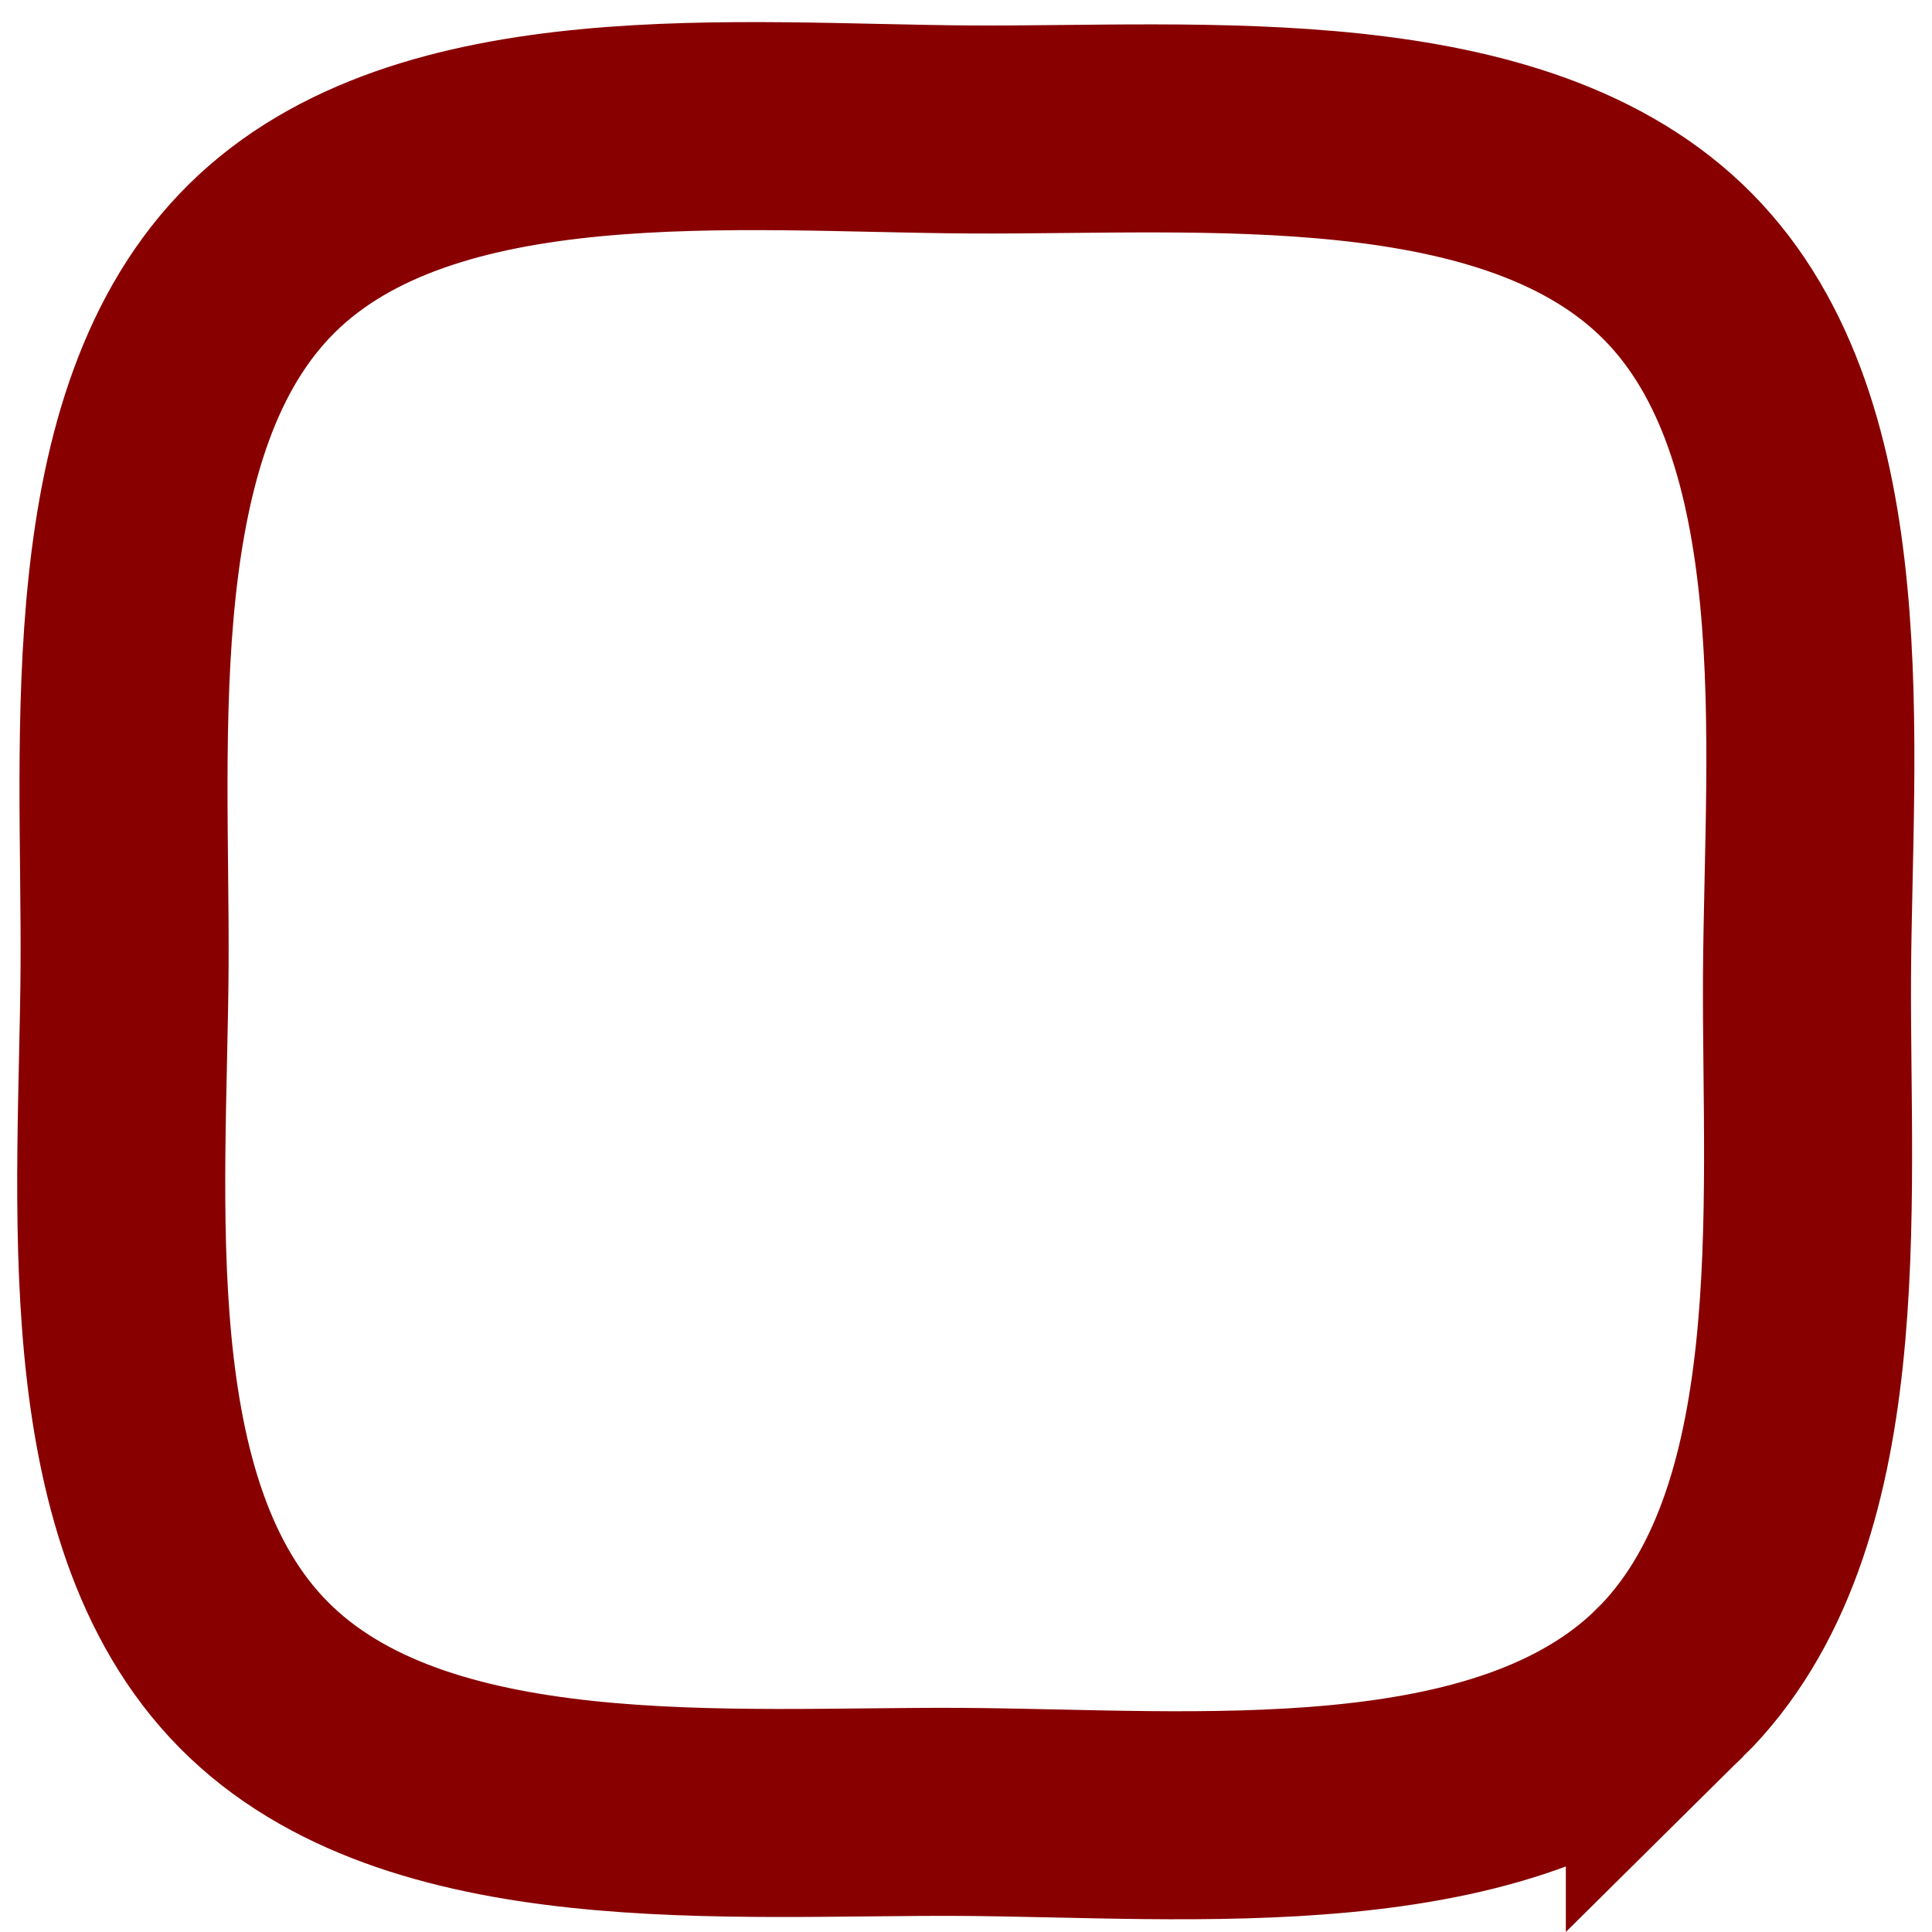
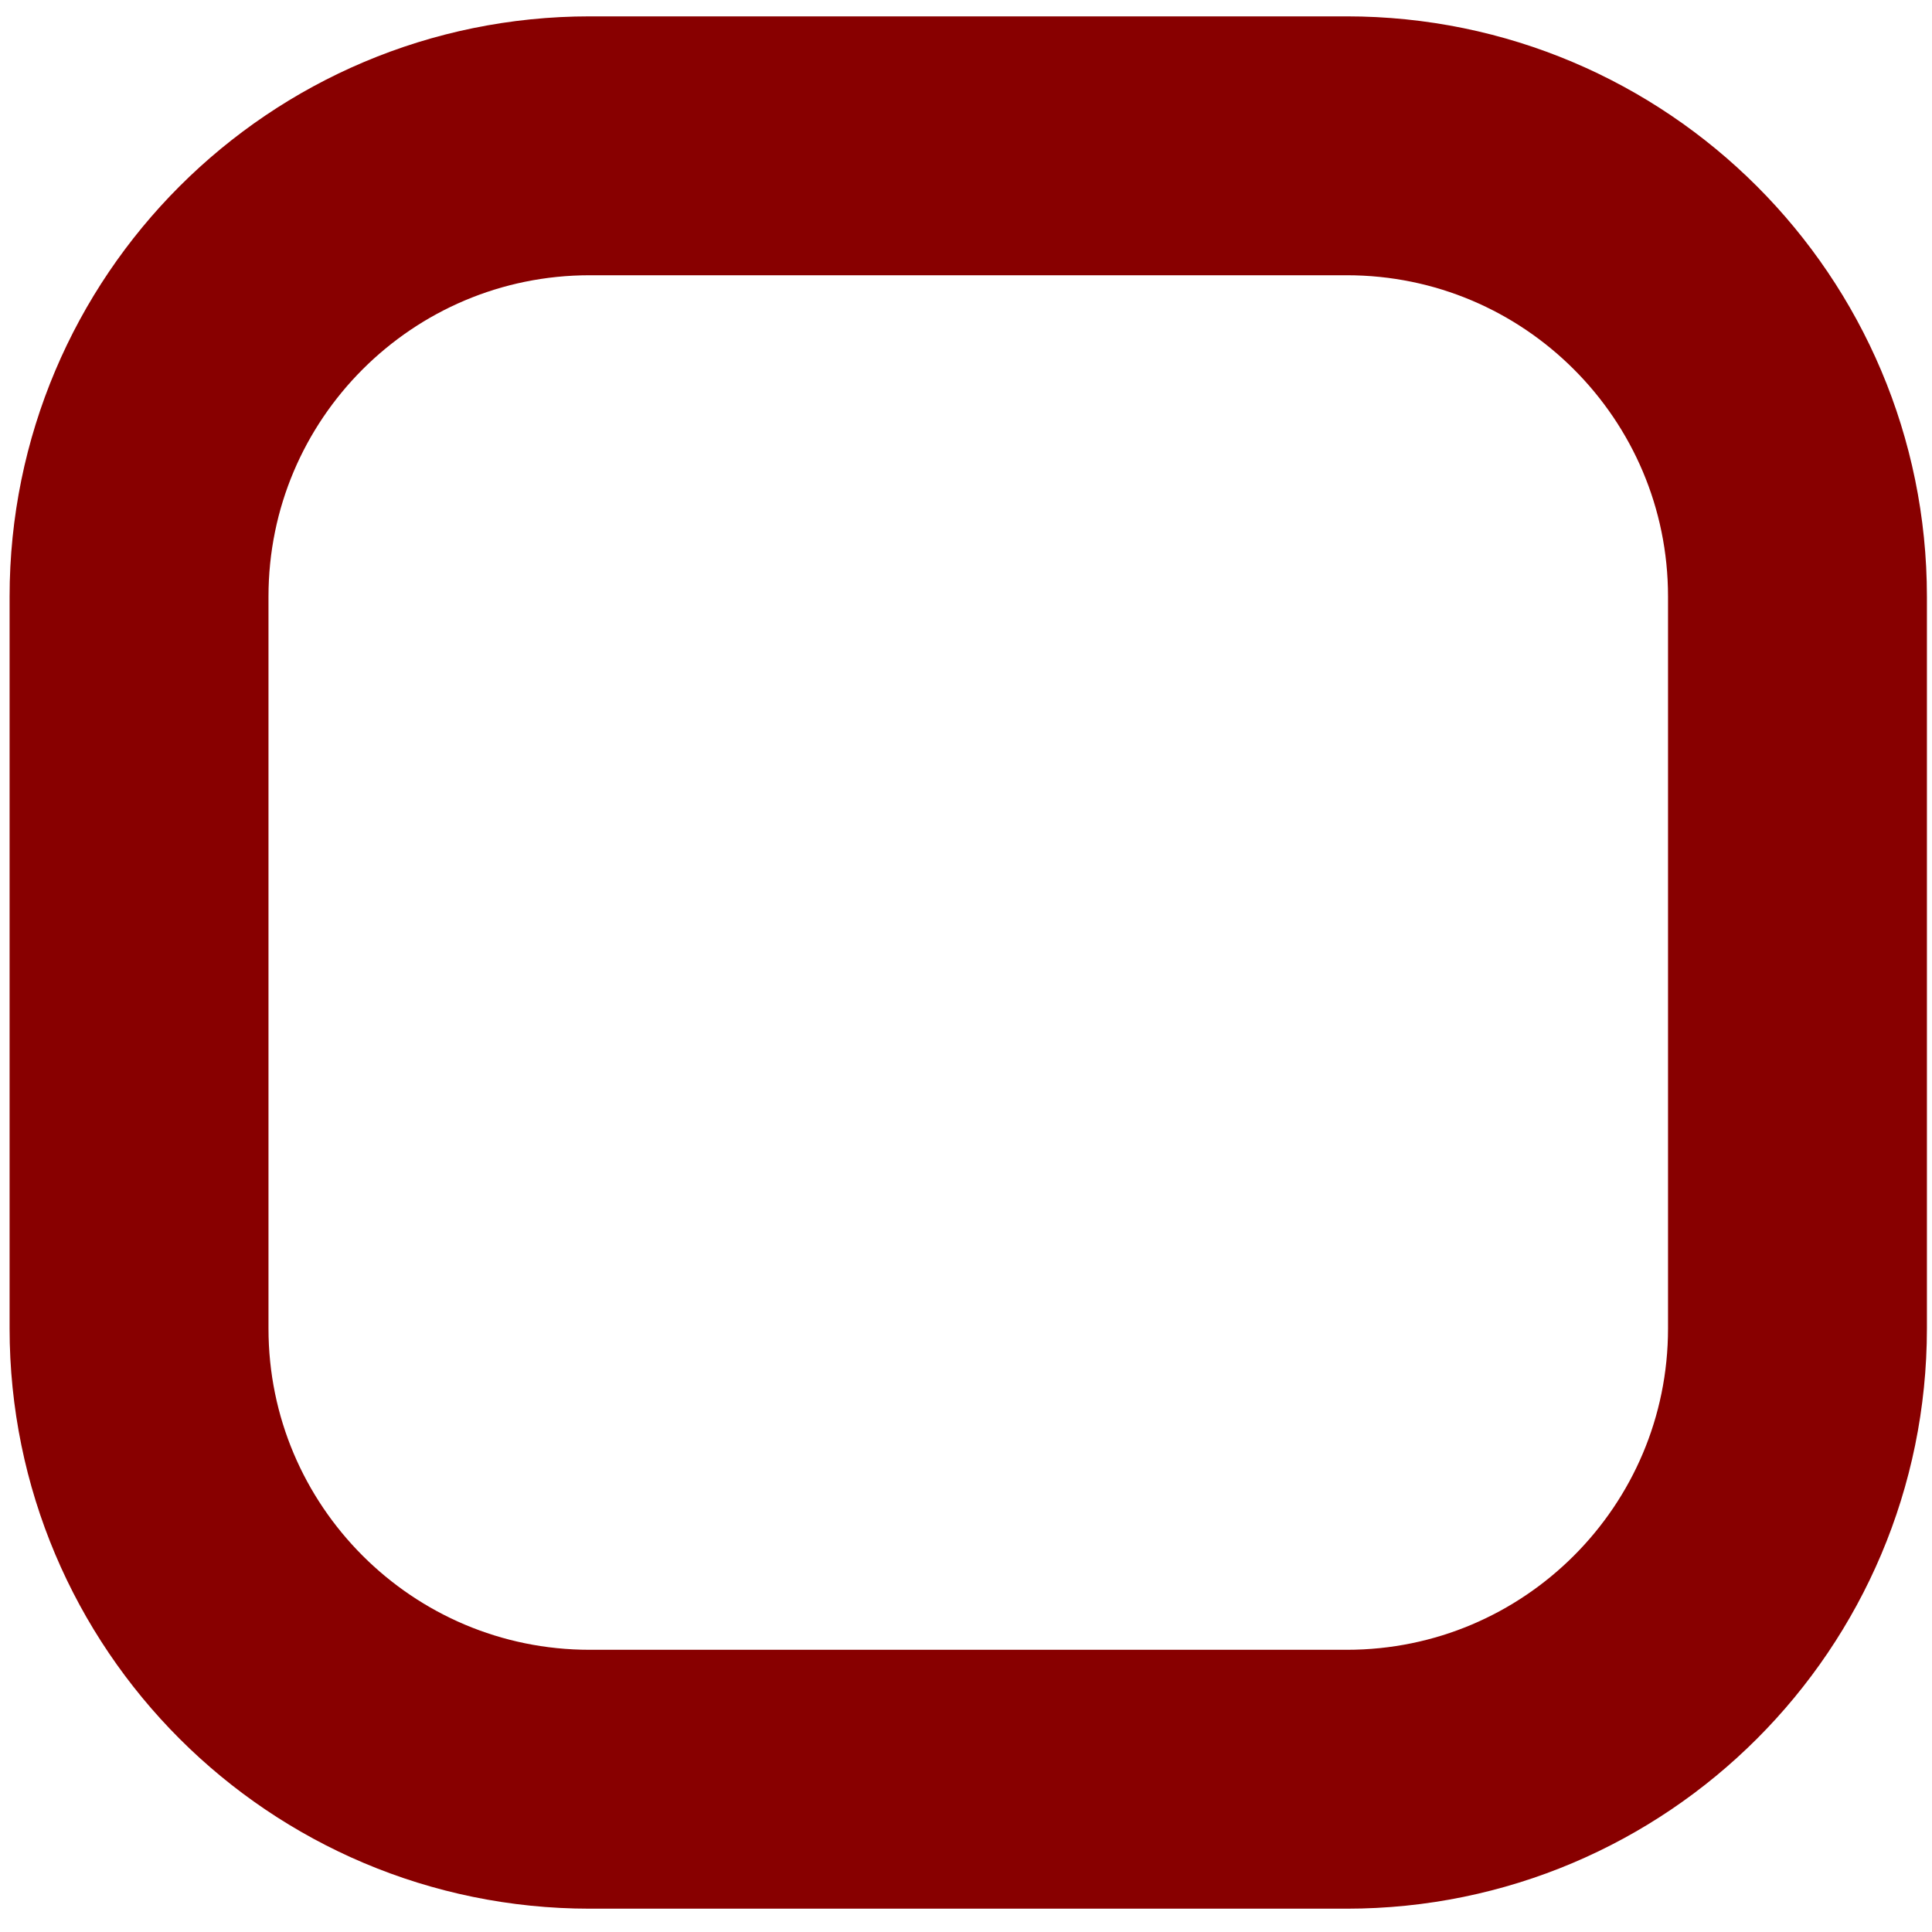
<svg xmlns="http://www.w3.org/2000/svg" version="1.1" width="30" height="30" id="svg2">
-   <defs id="defs4" />
-   <g transform="translate(0,-1022.362)" id="layer1" style="display:none">
-     <path d="m 420,706.648 c -73.018,57.23 -197.202,30.038 -289.301,18.874 -92.099,-11.164 -219.184,-14.428 -276.414,-87.446 -57.23,-73.018 -30.038,-197.202 -18.874,-289.301 11.164,-92.099 14.428,-219.184 87.446,-276.414 C -4.125,15.132 120.059,42.324 212.158,53.488 c 92.099,11.164 219.184,14.428 276.414,87.446 57.23,73.018 30.038,197.202 18.874,289.301 -11.164,92.099 -14.428,219.184 -87.446,276.414 z" transform="matrix(0.04299902,-0.00496198,0.00496198,0.04299902,5.785753,1021.461)" id="path2985" style="fill:#000fb5;fill-opacity:1;fill-rule:evenodd;stroke:#000fb5;stroke-width:17.327;stroke-linecap:butt;stroke-linejoin:miter;stroke-miterlimit:4;stroke-opacity:1;stroke-dasharray:none" />
-   </g>
-   <g id="layer2" style="display:none">
-     <path d="m 420,706.648 c -73.018,57.23 -197.202,30.038 -289.301,18.874 -92.099,-11.164 -219.184,-14.428 -276.414,-87.446 -57.23,-73.018 -30.038,-197.202 -18.874,-289.301 11.164,-92.099 14.428,-219.184 87.446,-276.414 C -4.125,15.132 120.059,42.324 212.158,53.488 c 92.099,11.164 219.184,14.428 276.414,87.446 57.23,73.018 30.038,197.202 18.874,289.301 -11.164,92.099 -14.428,219.184 -87.446,276.414 z" transform="matrix(0.04299902,-0.00496198,0.00496198,0.04299902,5.808391,-0.8827226)" id="path2985-5" style="fill:#00b515;fill-opacity:1;fill-rule:evenodd;stroke:#00b515;stroke-width:17.327;stroke-linecap:butt;stroke-linejoin:miter;stroke-miterlimit:4;stroke-opacity:1;stroke-dasharray:none" />
-   </g>
-   <g id="layer3" style="display:inline">
-     <path d="m 420,706.648 c -73.018,57.23 -197.202,30.038 -289.301,18.874 -92.099,-11.164 -219.184,-14.428 -276.414,-87.446 -57.23,-73.018 -30.038,-197.202 -18.874,-289.301 11.164,-92.099 14.428,-219.184 87.446,-276.414 C -4.125,15.132 120.059,42.324 212.158,53.488 c 92.099,11.164 219.184,14.428 276.414,87.446 57.23,73.018 30.038,197.202 18.874,289.301 -11.164,92.099 -14.428,219.184 -87.446,276.414 z" transform="matrix(0.03833776,-0.00442409,0.00442409,0.03833776,6.701436,0.8984189)" id="path3774" style="fill:none;stroke:#880000;stroke-width:83.702;stroke-linecap:butt;stroke-linejoin:miter;stroke-miterlimit:4;stroke-opacity:1;stroke-dasharray:none;display:inline" />
-   </g>
-   <g id="layer4" style="display:none">
-     <path d="m 420,706.648 c -73.018,57.23 -197.202,30.038 -289.301,18.874 -92.099,-11.164 -219.184,-14.428 -276.414,-87.446 -57.23,-73.018 -30.038,-197.202 -18.874,-289.301 11.164,-92.099 14.428,-219.184 87.446,-276.414 C -4.125,15.132 120.059,42.324 212.158,53.488 c 92.099,11.164 219.184,14.428 276.414,87.446 57.23,73.018 30.038,197.202 18.874,289.301 -11.164,92.099 -14.428,219.184 -87.446,276.414 z" transform="matrix(0.03796598,-0.00438118,0.00438118,0.03796598,6.776486,0.8561519)" id="path3774-2" style="fill:#c17272;fill-opacity:1;stroke:#c17272;stroke-width:94.798;stroke-linecap:butt;stroke-linejoin:miter;stroke-miterlimit:4;stroke-opacity:1;stroke-dasharray:none;display:inline" />
-   </g>
+   <rect width="25.752" height="25.364" rx="7" ry="7" x="2.159" y="2.264" id="rect3077" style="fill:none;stroke:#880000;stroke-width:4.02;stroke-miterlimit:4;stroke-opacity:1;stroke-dasharray:none" />
</svg>
